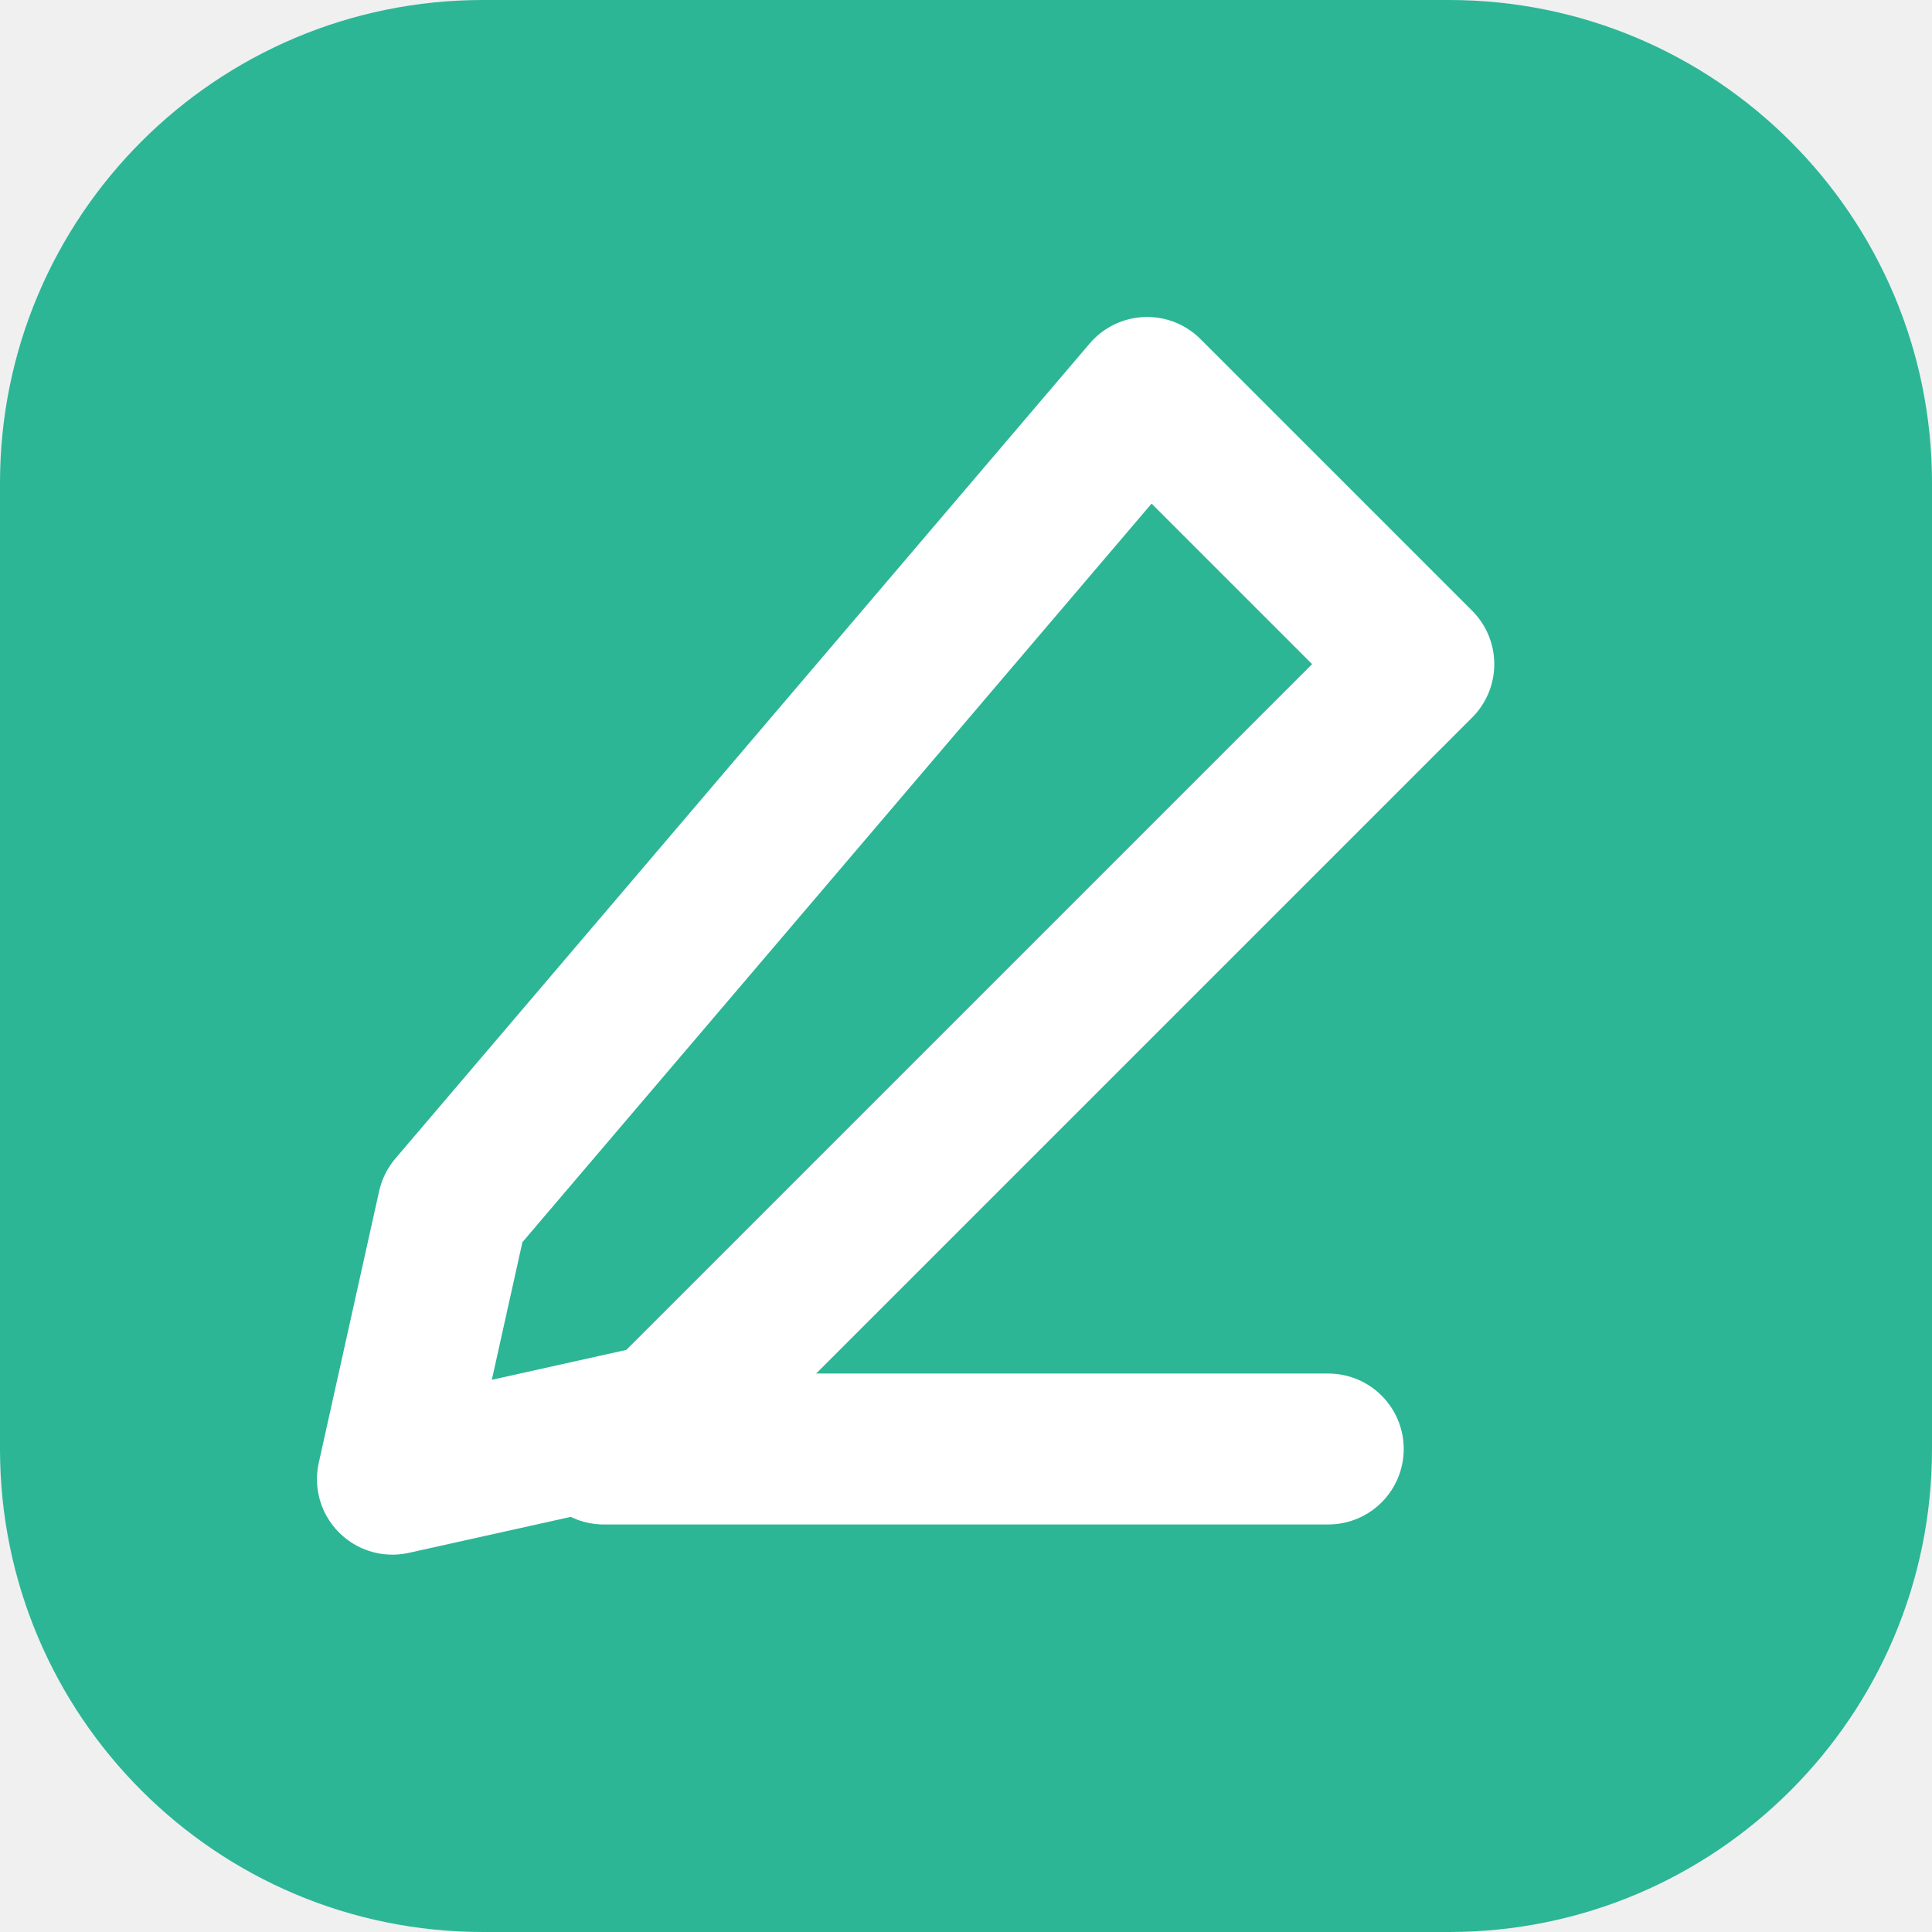
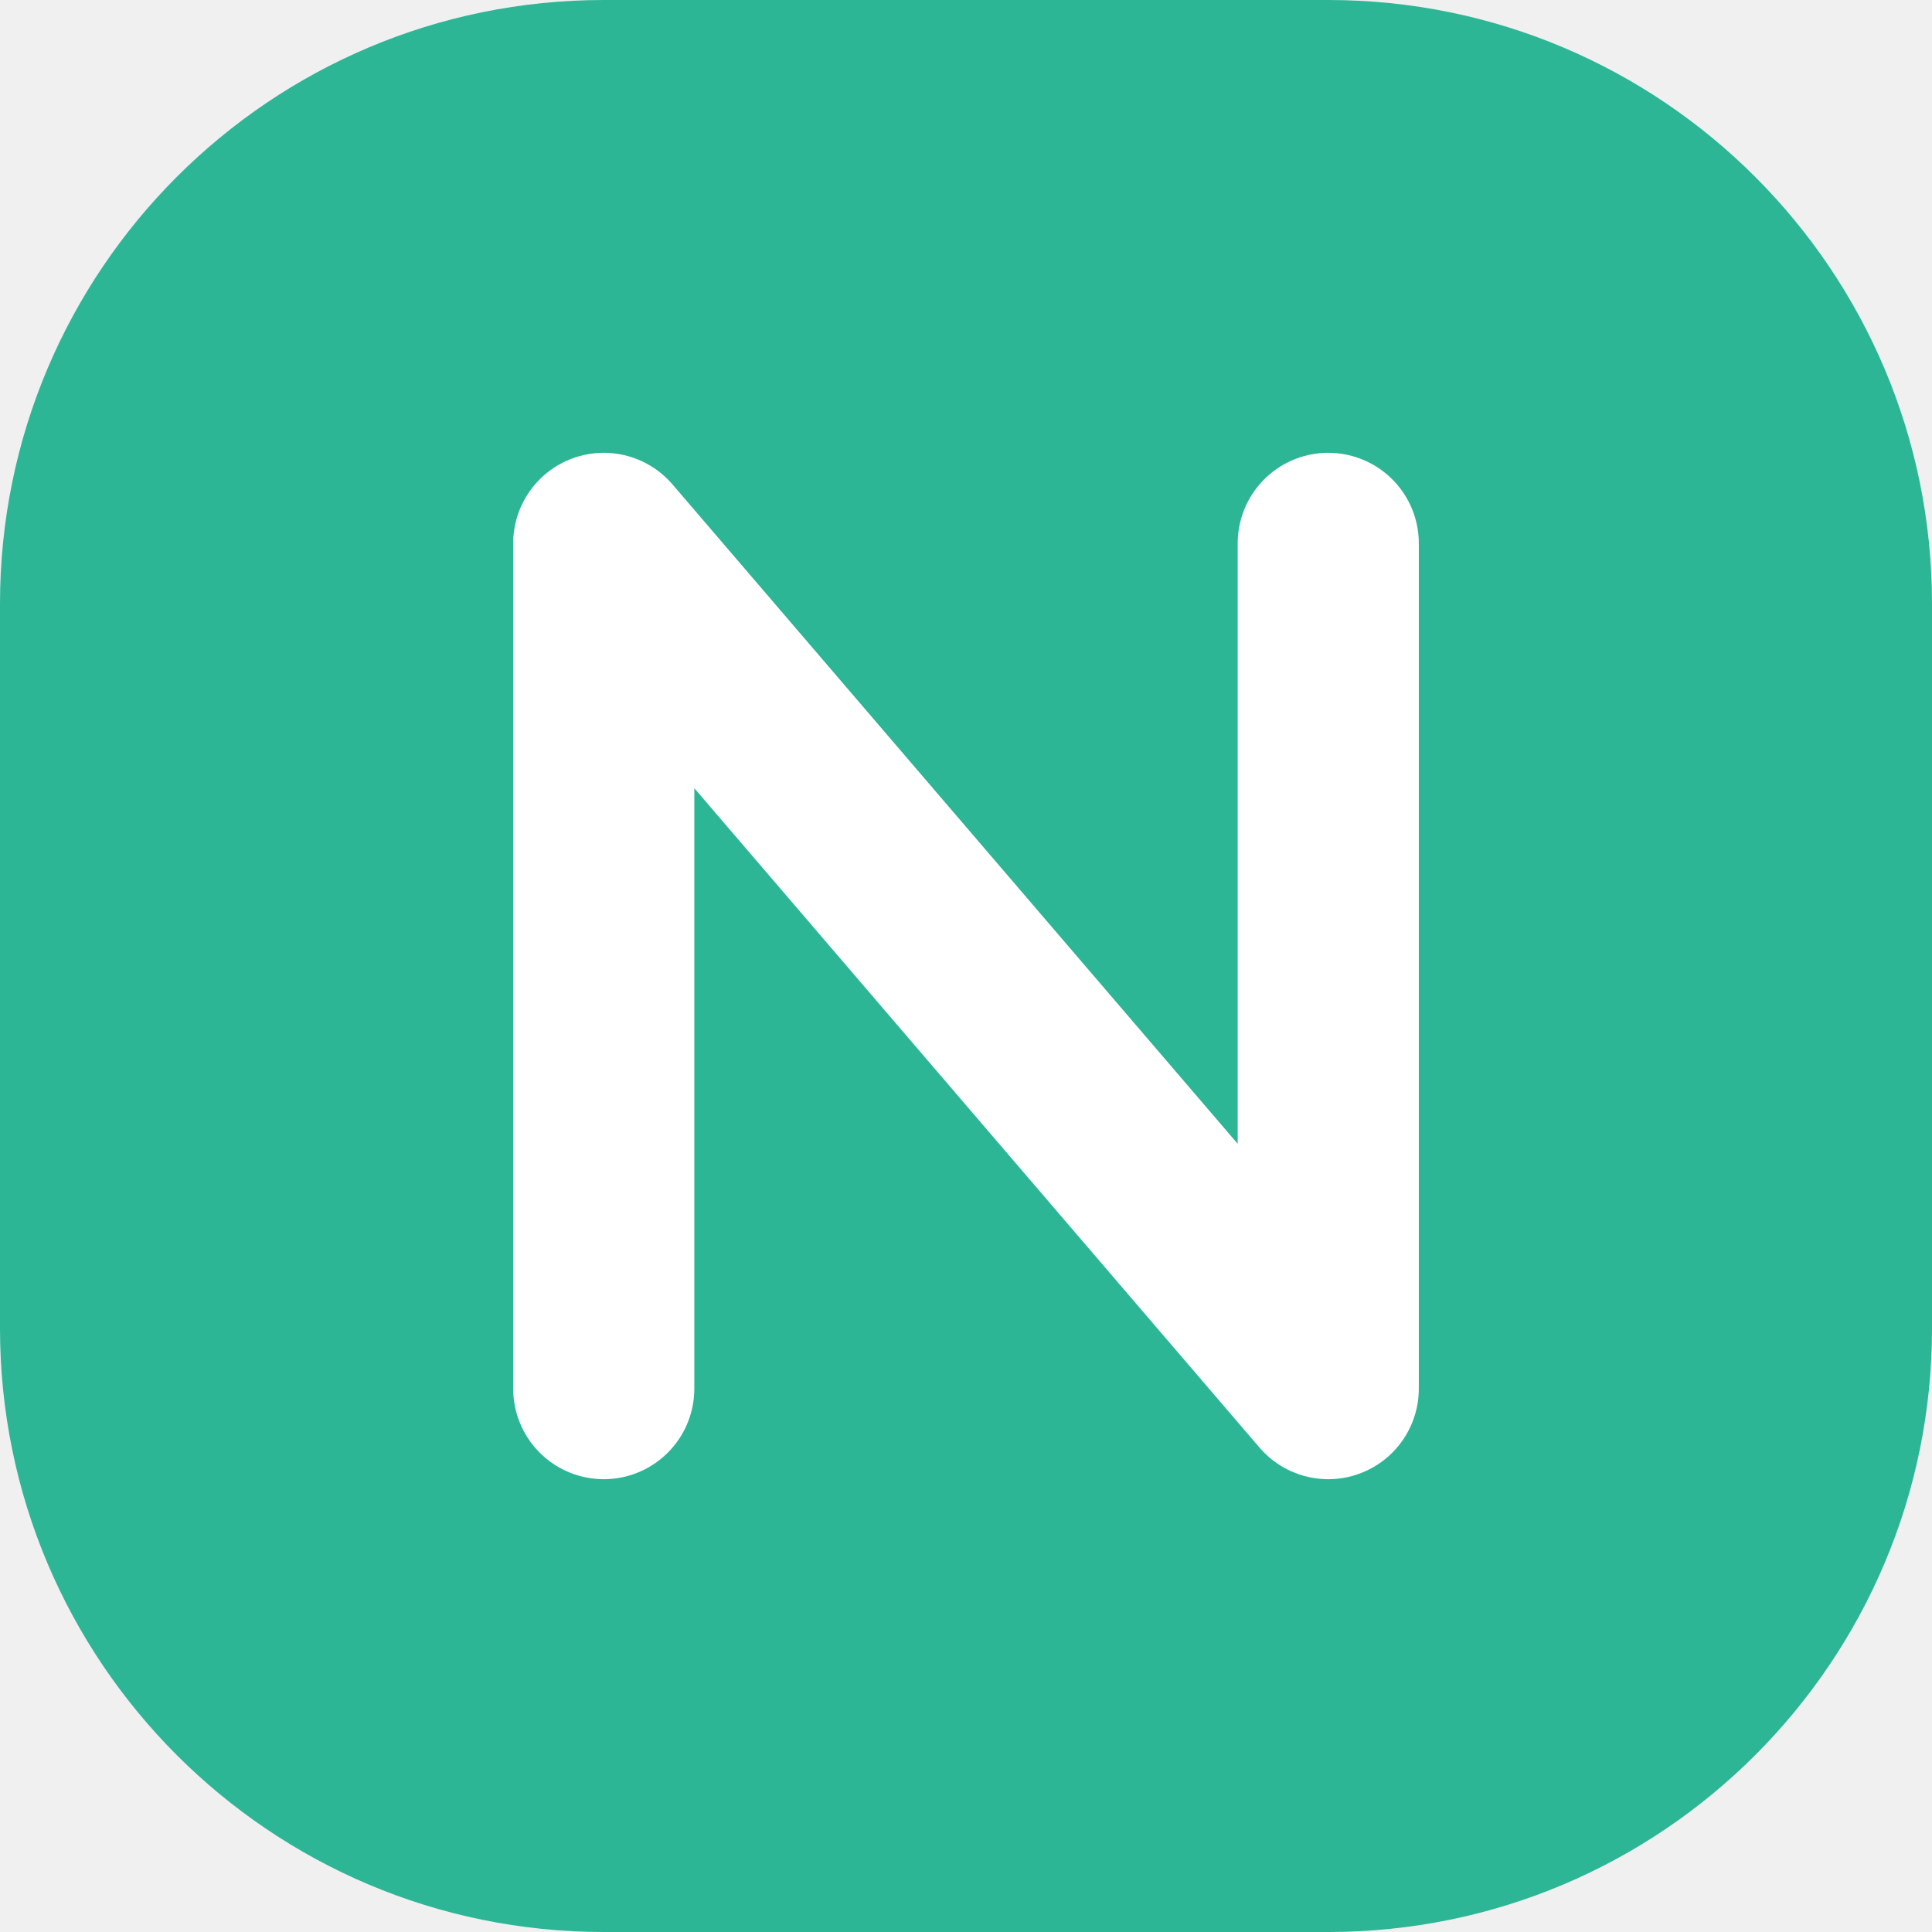
<svg xmlns="http://www.w3.org/2000/svg" viewBox="0 0 32 32" fill="none">
-   <rect width="32" height="32" rx="8" fill="#2cb696" />
-   <path d="M10 24h12" stroke="#ffffff" stroke-width="2.5" stroke-linecap="round" />
-   <path d="M19 6.5l4.5 4.5L11 23.5l-4.5 1 1-4.5L19 6.5z" stroke="#ffffff" stroke-width="2.5" stroke-linecap="round" stroke-linejoin="round" />
+   <rect width="32" height="32" rx="10" fill="#2cb696" />
+   <path d="M10 23V9l12 14V9" stroke="#ffffff" stroke-width="3" stroke-linecap="round" stroke-linejoin="round" />
</svg>
